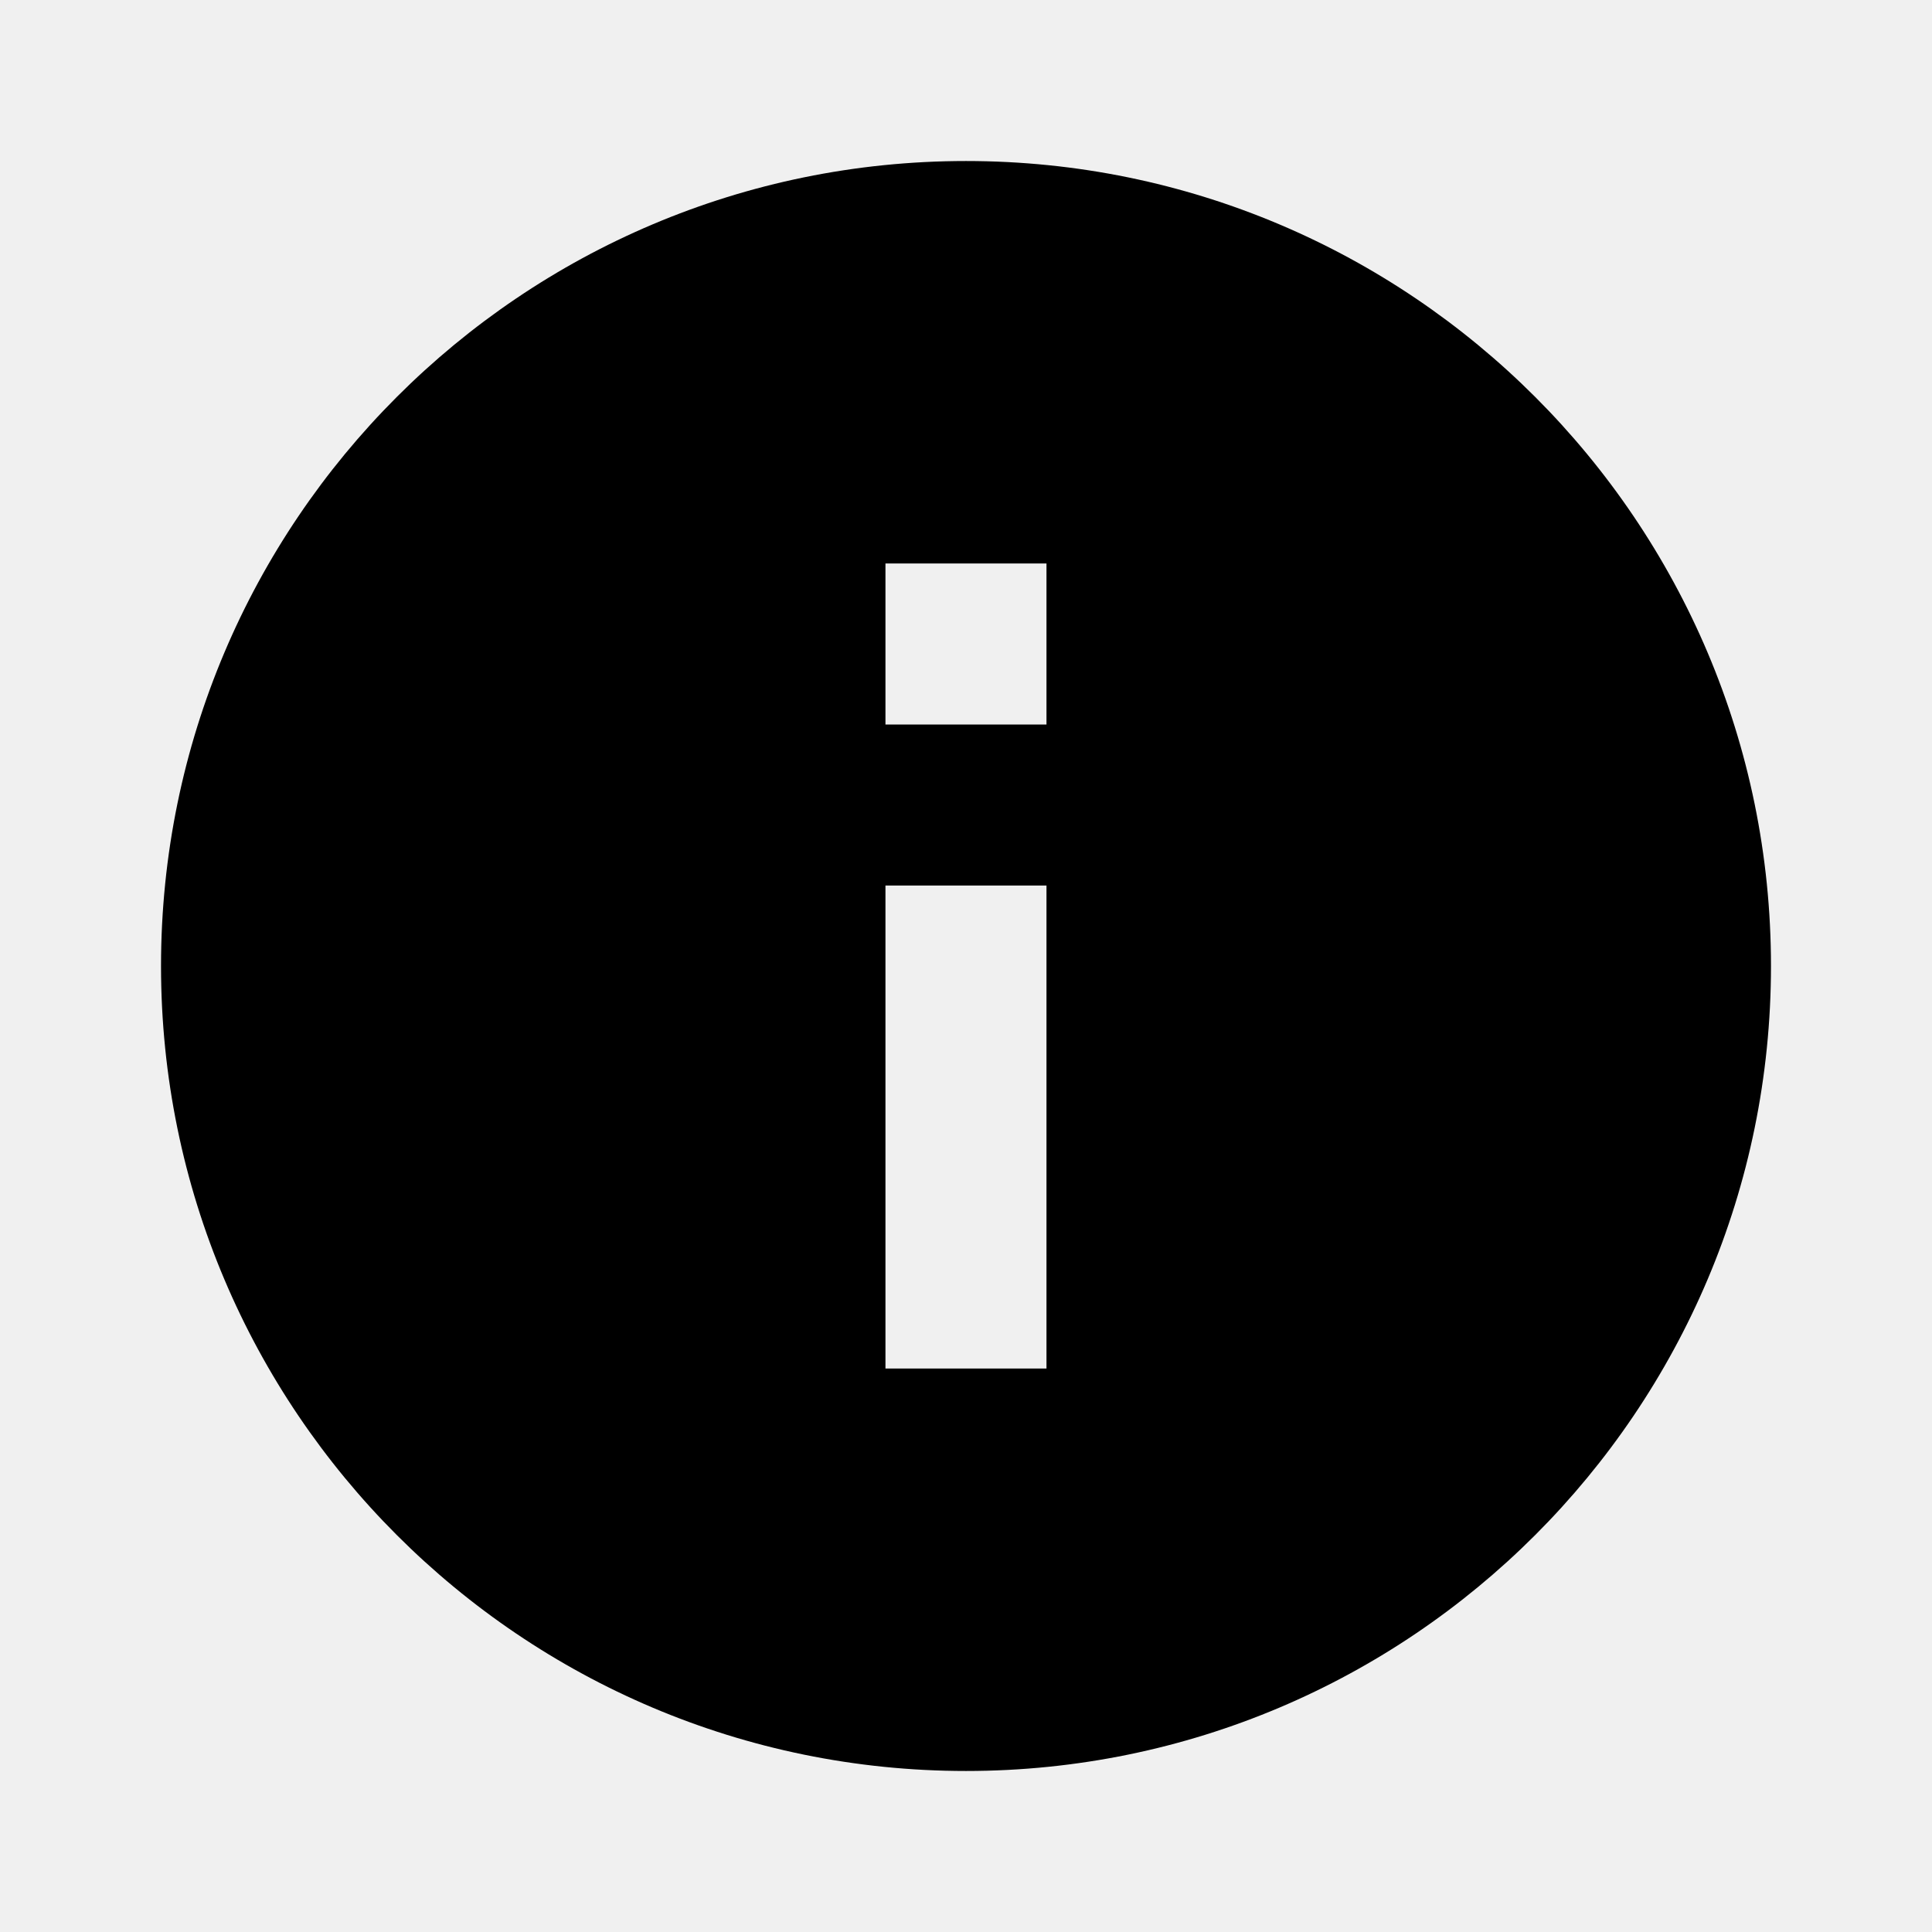
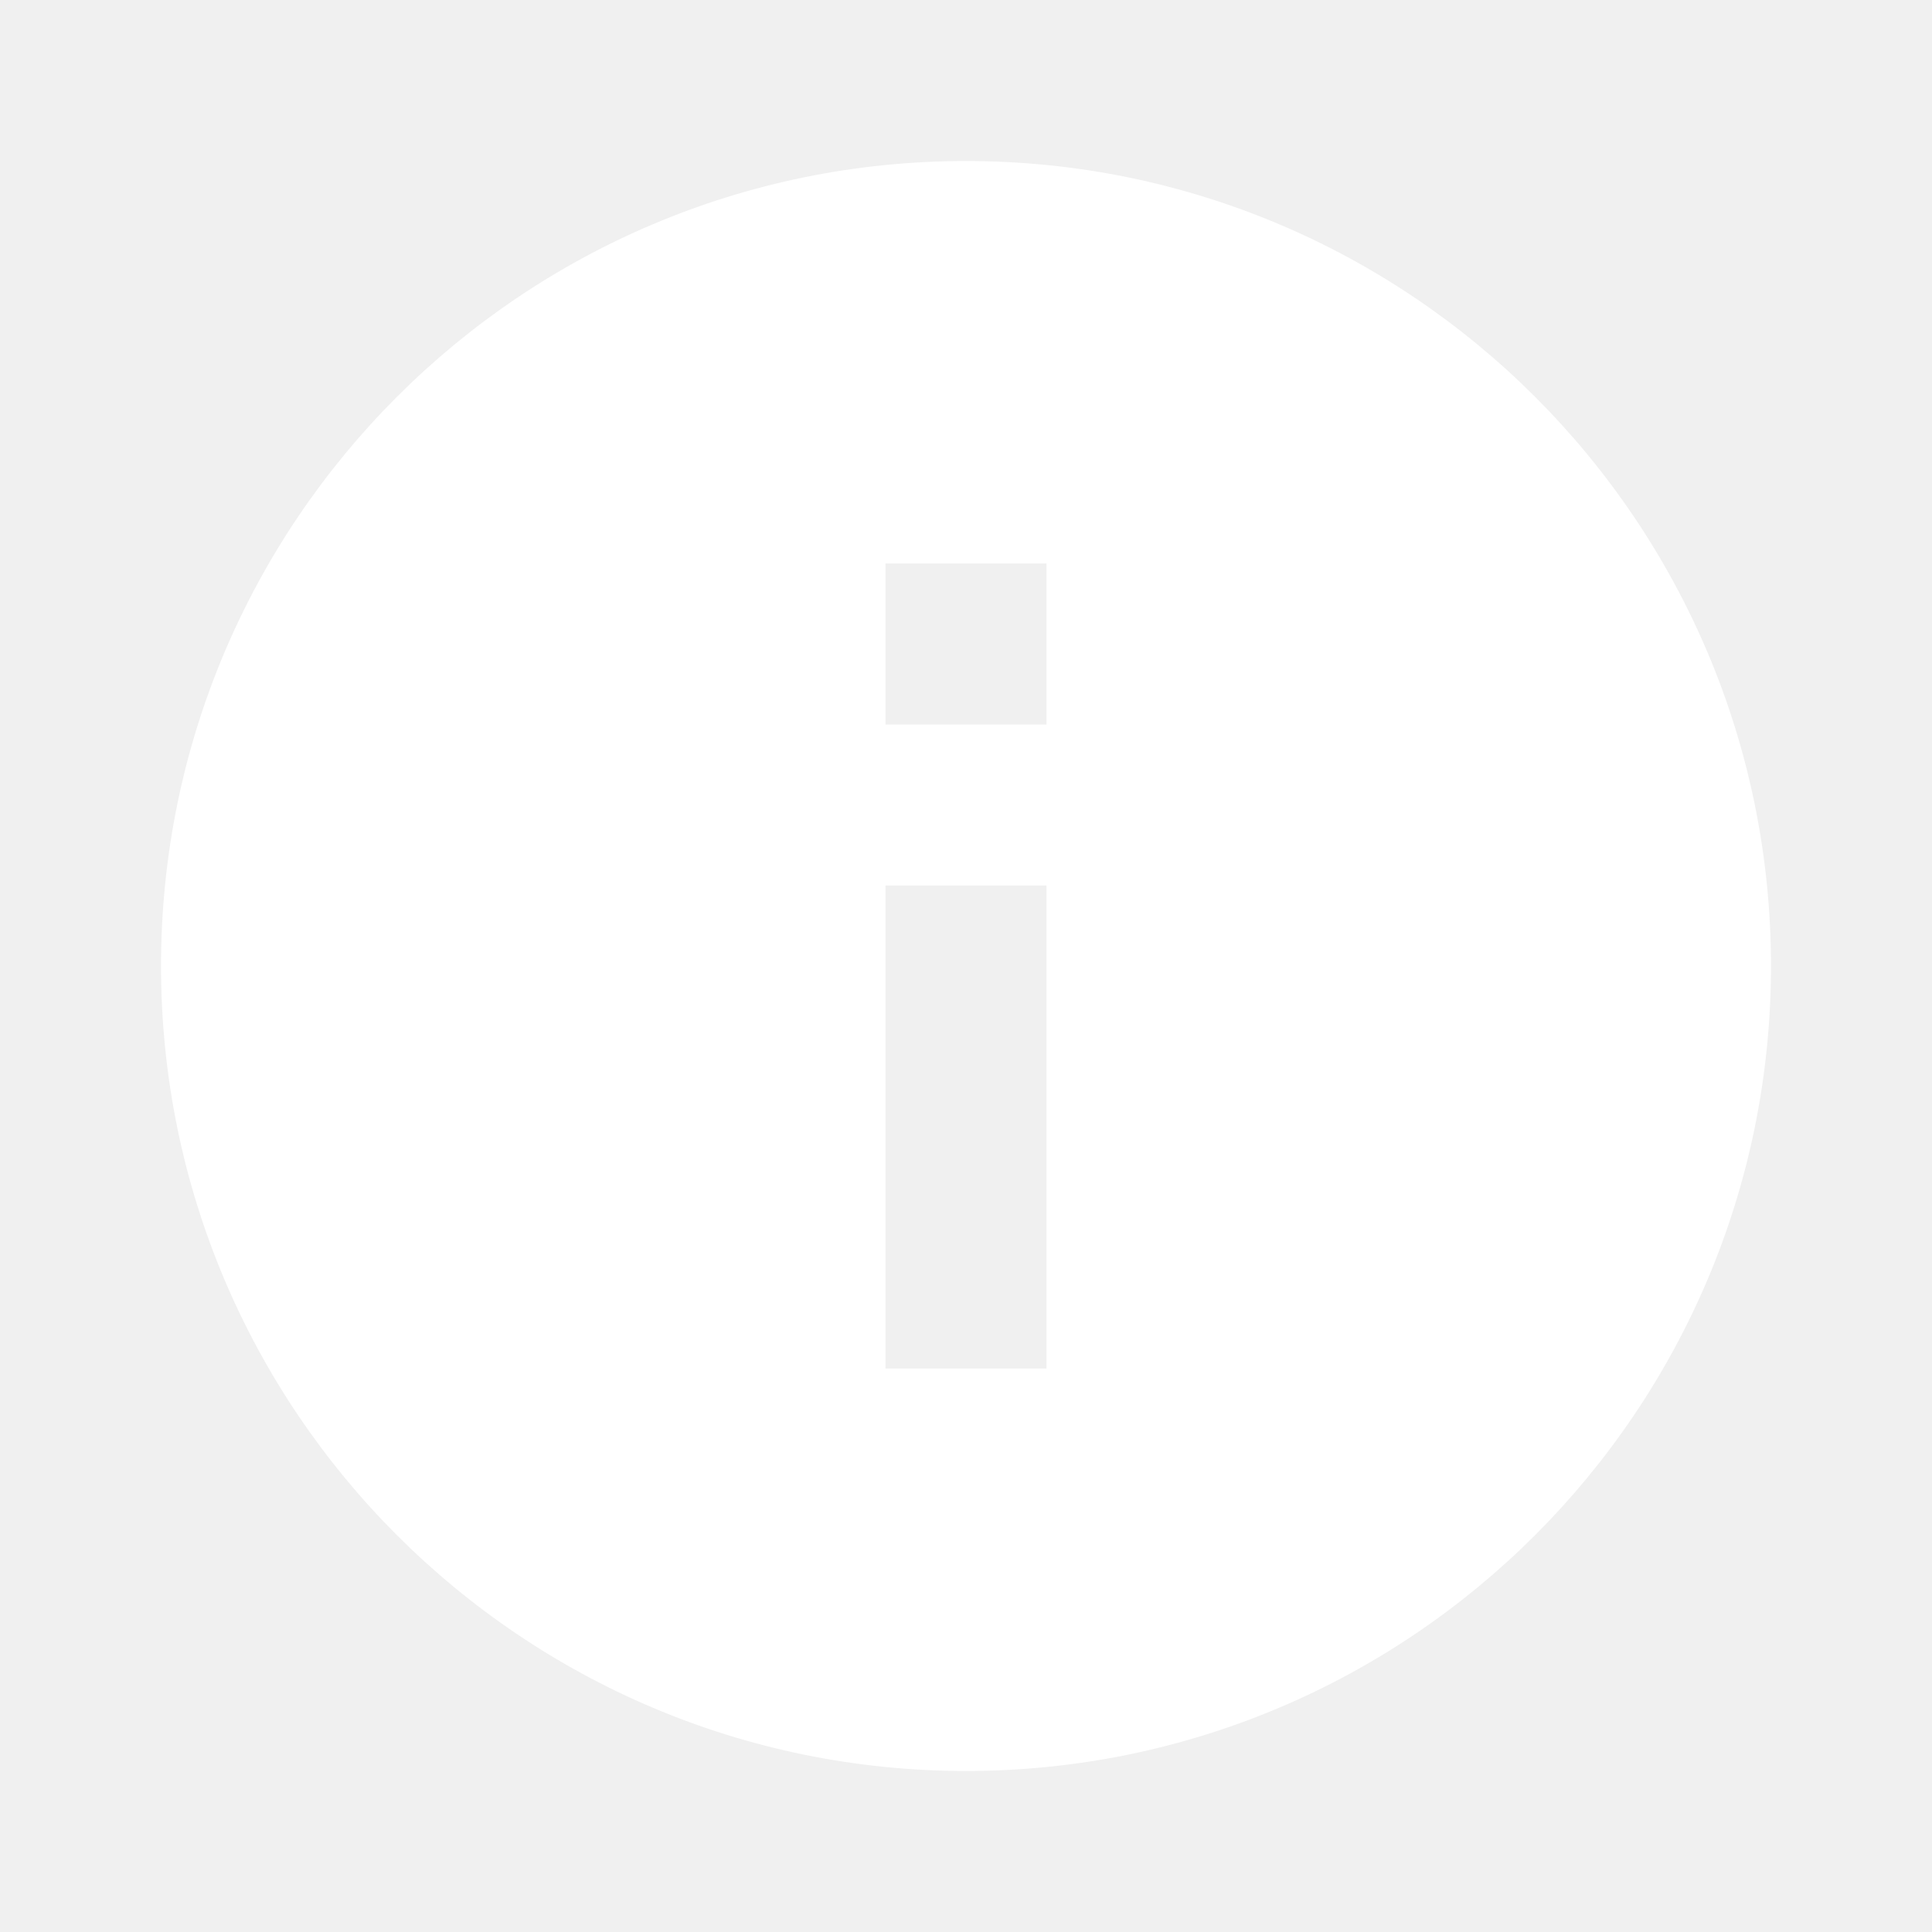
<svg xmlns="http://www.w3.org/2000/svg" version="1.1" width="32" height="32" viewBox="0 0 32 32">
-   <path d="M16 2.667c-7.36 0-13.333 5.973-13.333 13.333s5.973 13.333 13.333 13.333 13.333-5.973 13.333-13.333-5.973-13.333-13.333-13.333zM17.333 22.667h-2.667v-8h2.667v8zM17.333 12h-2.667v-2.667h2.667v2.667z" />
+   <path d="M16 2.667c-7.36 0-13.333 5.973-13.333 13.333s5.973 13.333 13.333 13.333 13.333-5.973 13.333-13.333-5.973-13.333-13.333-13.333zM17.333 22.667h-2.667v-8h2.667v8zM17.333 12h-2.667v-2.667h2.667v2.667z" fill="#fff" />
</svg>
